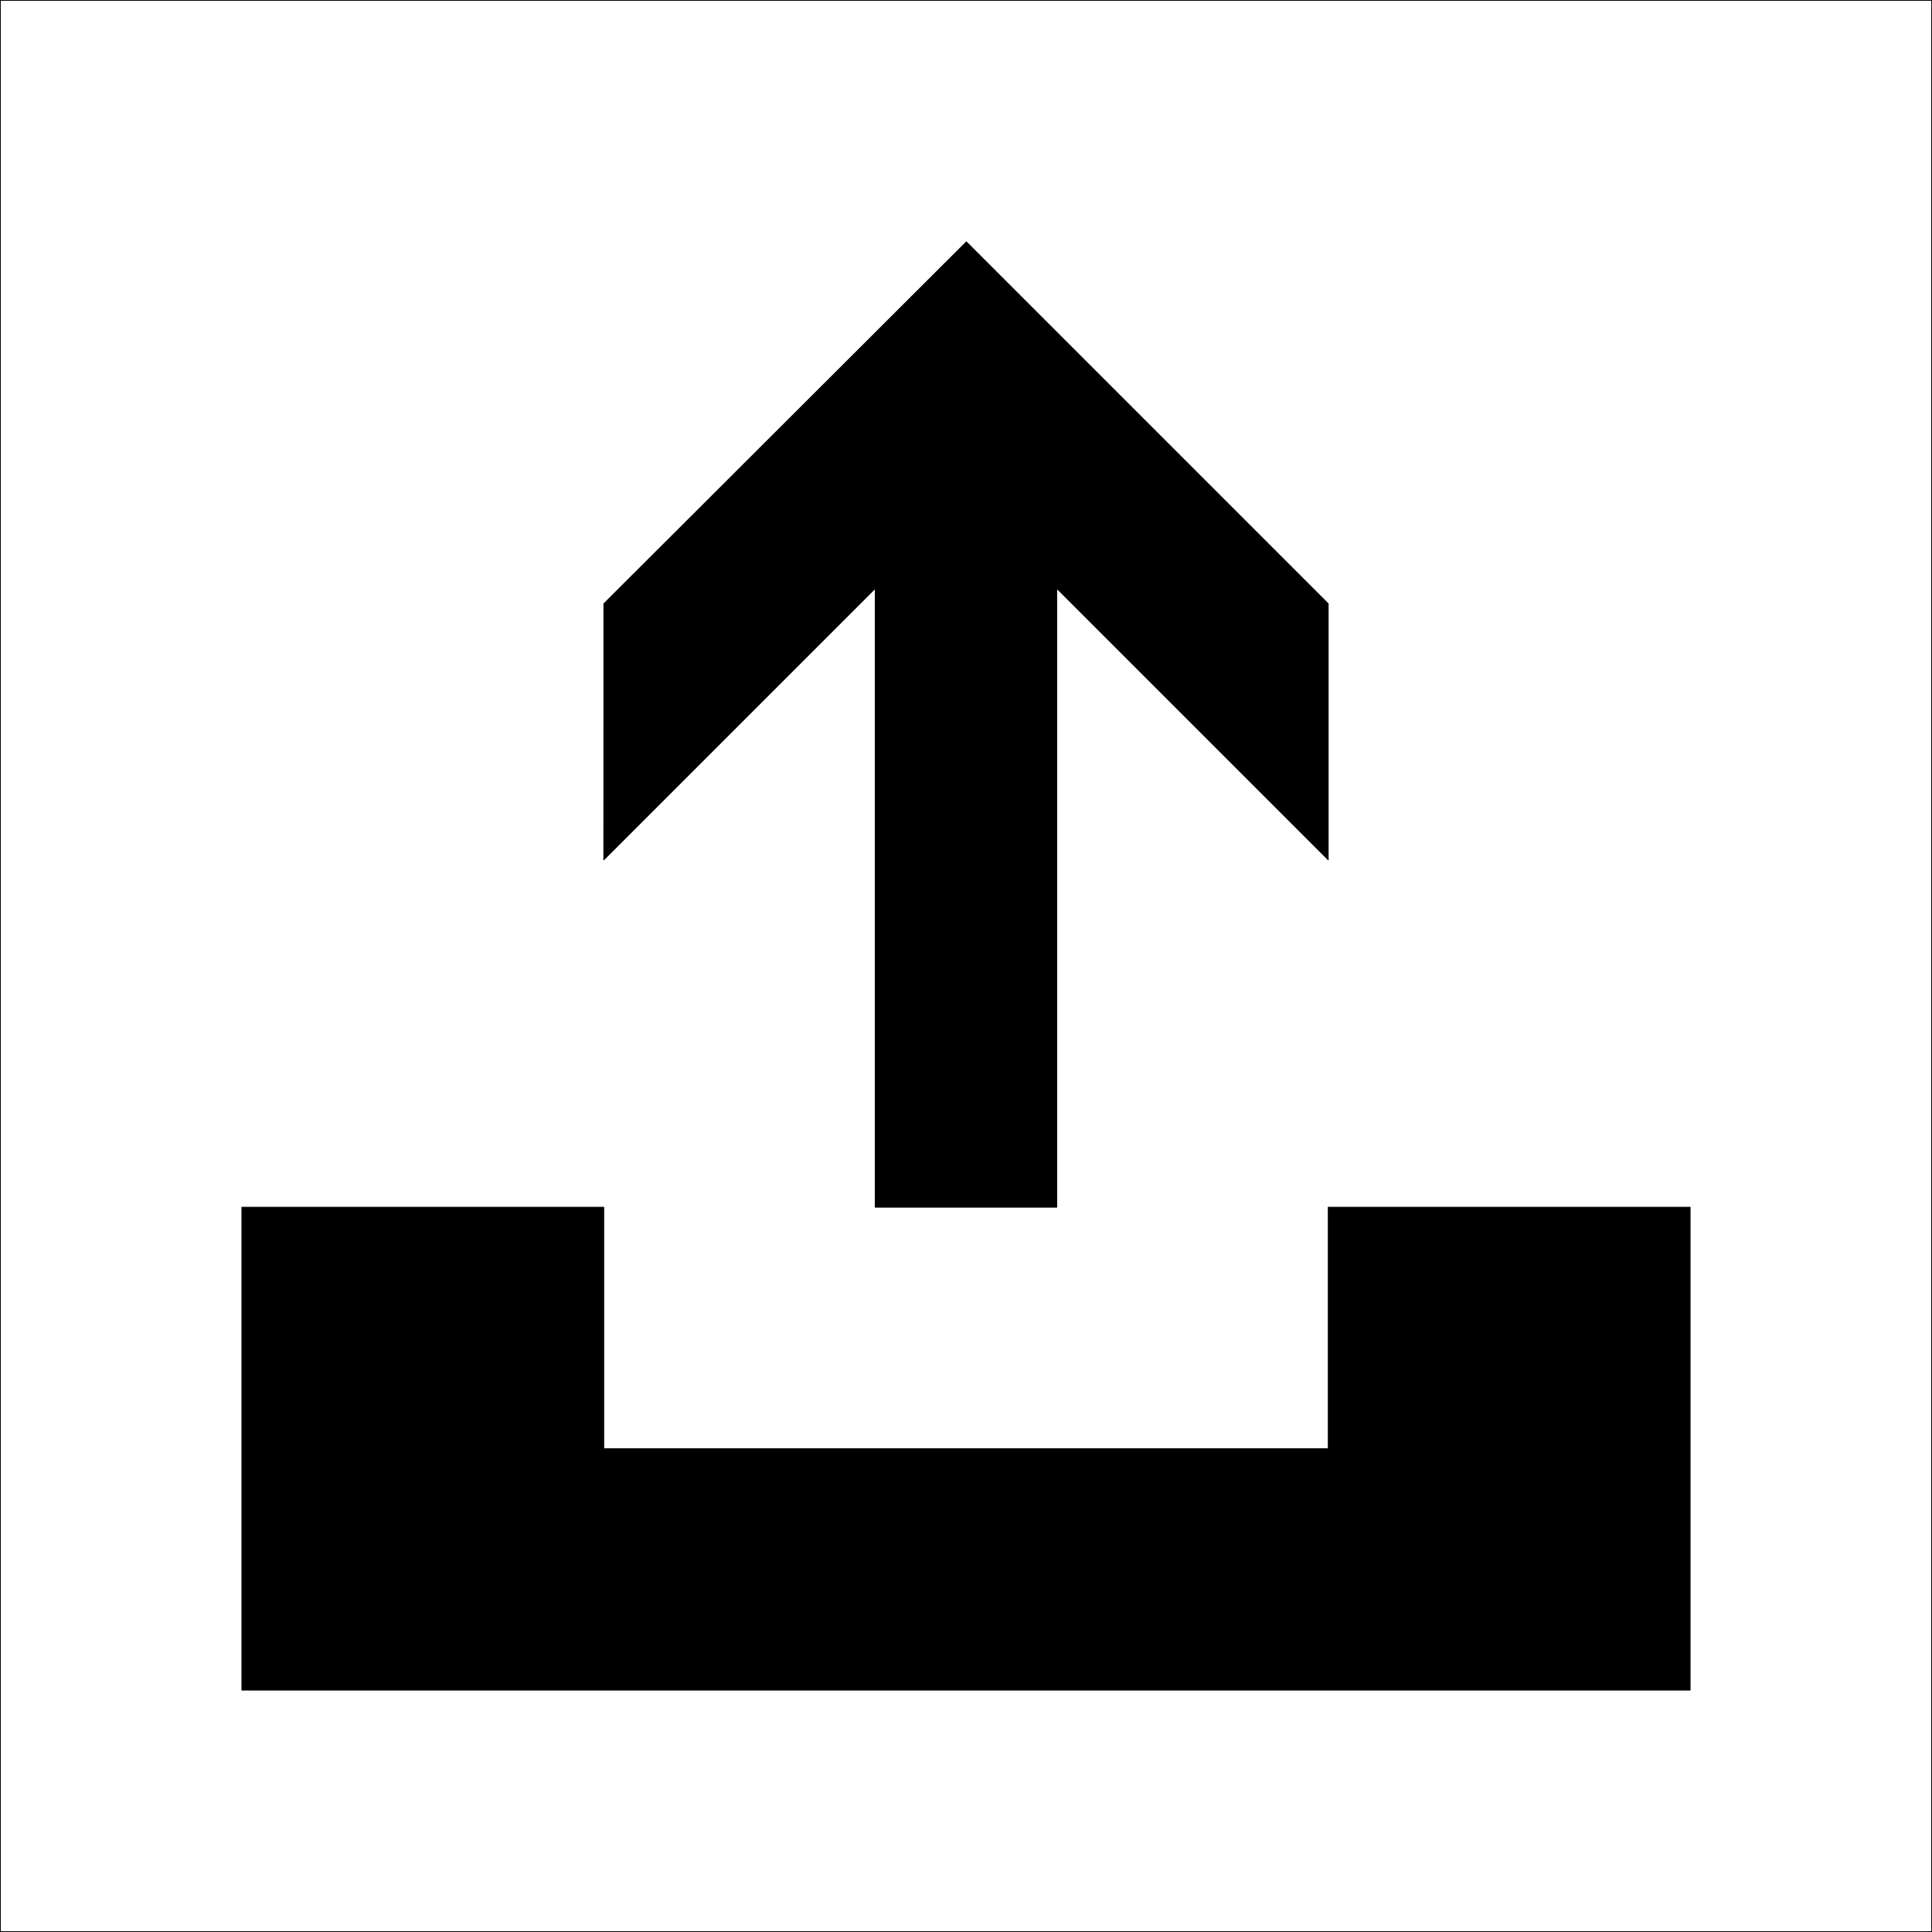
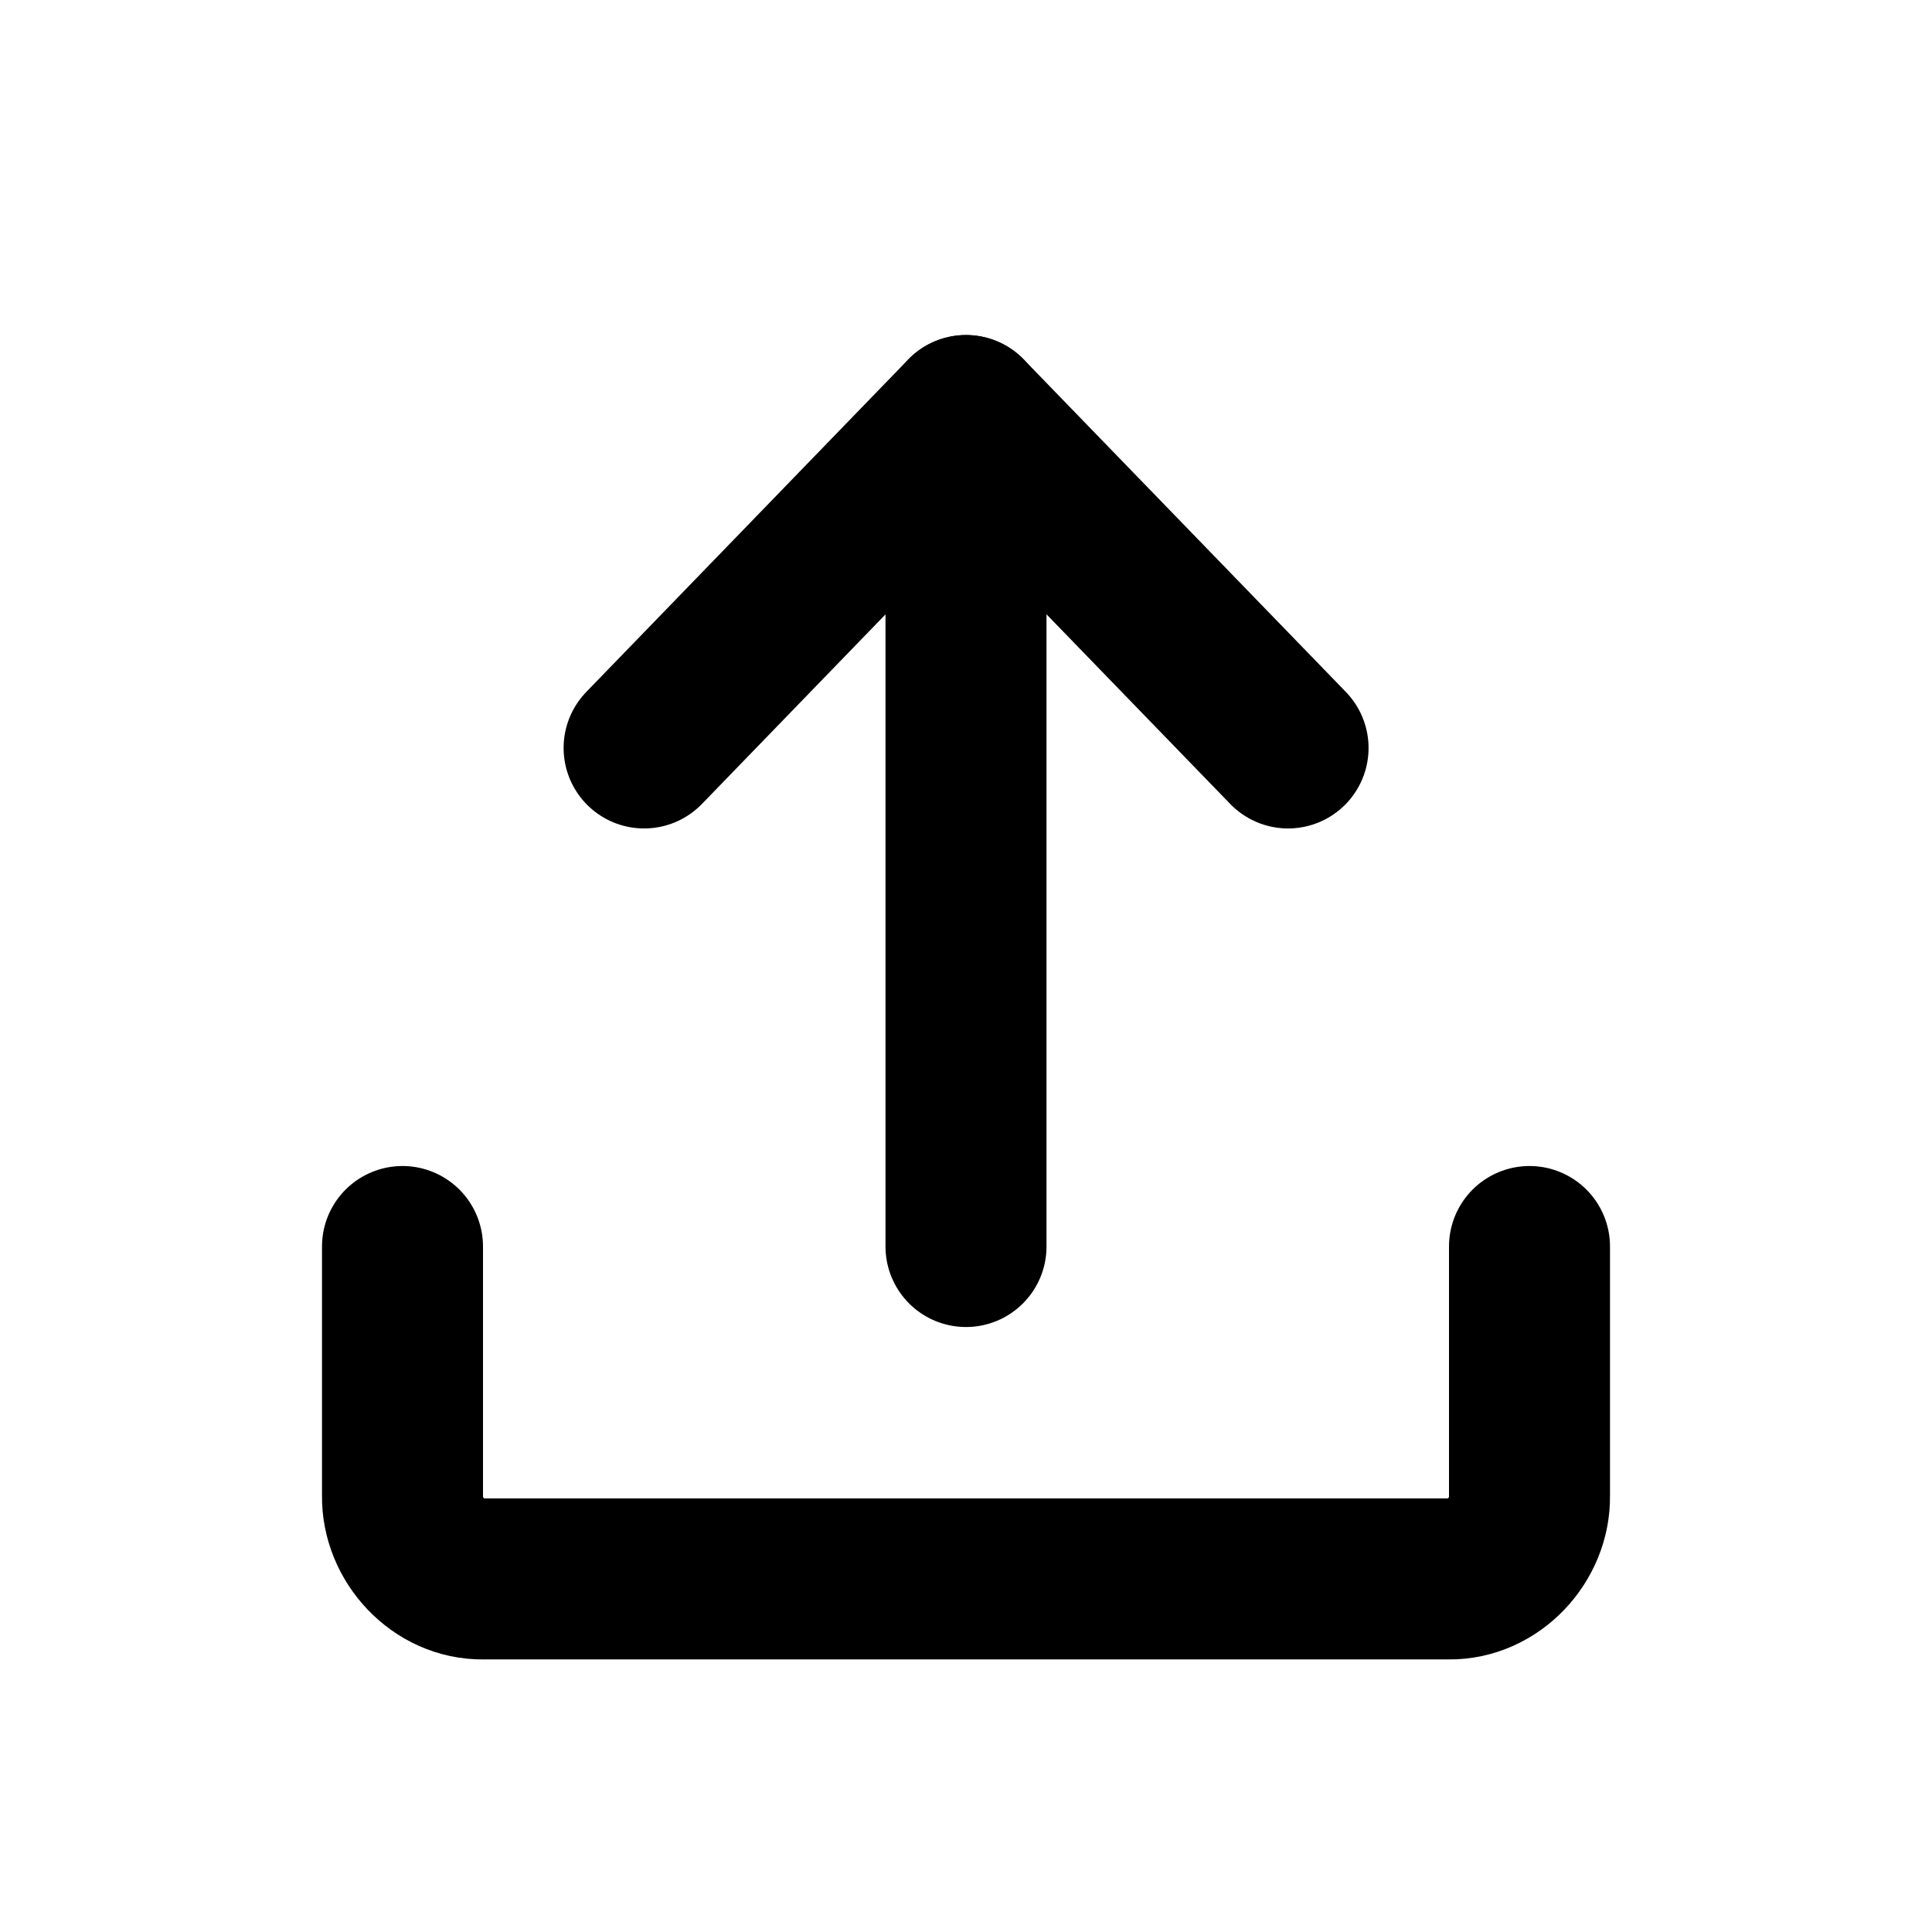
- <svg xmlns="http://www.w3.org/2000/svg" width="32mm" height="32mm" viewBox="0 0 32 32" version="1.1" id="svg8">
+ <svg xmlns="http://www.w3.org/2000/svg" width="36mm" height="36mm" viewBox="0 0 36 36" version="1.1" id="svg8">
  <defs id="defs2">
    <pattern id="EMFhbasepattern" patternUnits="userSpaceOnUse" width="6" height="6" x="0" y="0" />
    <pattern id="EMFhbasepattern-6" patternUnits="userSpaceOnUse" width="6" height="6" x="0" y="0" />
+     <pattern id="EMFhbasepattern-3" patternUnits="userSpaceOnUse" width="6" height="6" x="0" y="0" />
+     <pattern id="EMFhbasepattern-69" patternUnits="userSpaceOnUse" width="6" height="6" x="0" y="0" />
  </defs>
  <g id="layer1">
-     <path style="fill:#000000;stroke:#000000;stroke-width:0.013px;stroke-linecap:round;stroke-linejoin:round;stroke-miterlimit:4;stroke-dasharray:none;stroke-opacity:1" d="M 10,14.243 14.496,9.747 V 19.995 H 17.504 V 9.747 l 4.496,4.496 v -4.243 l -5.994,-5.994 -6.005,5.994 z" id="path837" />
-     <path style="fill:none;stroke:#000000;stroke-width:0.013px;stroke-linecap:round;stroke-linejoin:round;stroke-miterlimit:4;stroke-dasharray:none;stroke-opacity:1" d="M 0.006,31.994 H 31.994 V 0.006 H 0.006 Z" id="path839" />
-     <path style="fill:#000000;stroke:#000000;stroke-width:0.013px;stroke-linecap:round;stroke-linejoin:round;stroke-miterlimit:4;stroke-dasharray:none;stroke-opacity:1" d="m 22,19.995 v 4 H 10 V 19.995 H 4.006 v 7.999 h 23.988 v -7.999 z" id="path841" />
+     <path style="fill:none;stroke:none;stroke-width:0.013px;stroke-linecap:round;stroke-linejoin:round;stroke-miterlimit:4;stroke-dasharray:none;stroke-opacity:1" d="M 36,36 V 0" id="path840" />
+     <path style="fill:none;stroke:none;stroke-width:0.013px;stroke-linecap:round;stroke-linejoin:round;stroke-miterlimit:4;stroke-dasharray:none;stroke-opacity:1" d="M 36,0 H 0" id="path842" />
+     <path style="fill:none;stroke:none;stroke-width:0.013px;stroke-linecap:round;stroke-linejoin:round;stroke-miterlimit:4;stroke-dasharray:none;stroke-opacity:1" d="M 0,0 V 36" id="path844" />
+     <path style="fill:none;stroke:#000000;stroke-width:3;stroke-linecap:round;stroke-linejoin:round;stroke-miterlimit:4;stroke-dasharray:none;stroke-opacity:1" d="m 7.5,23.227 v 4.645 c -0.012,0.816 0.672,1.559 1.501,1.549 l 17.998,-2.5e-5 c 0.828,0.01 1.515,-0.732 1.501,-1.549 l 1.6e-5,-4.645" id="path846" />
+     <path style="fill:none;stroke:#000000;stroke-width:3;stroke-linecap:round;stroke-linejoin:round;stroke-miterlimit:4;stroke-dasharray:none;stroke-opacity:1" d="M 18,23.227 V 7.743" id="path856" />
+     <path style="fill:none;stroke:#000000;stroke-width:3;stroke-linecap:round;stroke-linejoin:round;stroke-miterlimit:4;stroke-dasharray:none;stroke-opacity:1" d="M 12.002,13.937 18,7.743 24.001,13.937" id="path858" />
  </g>
</svg>
